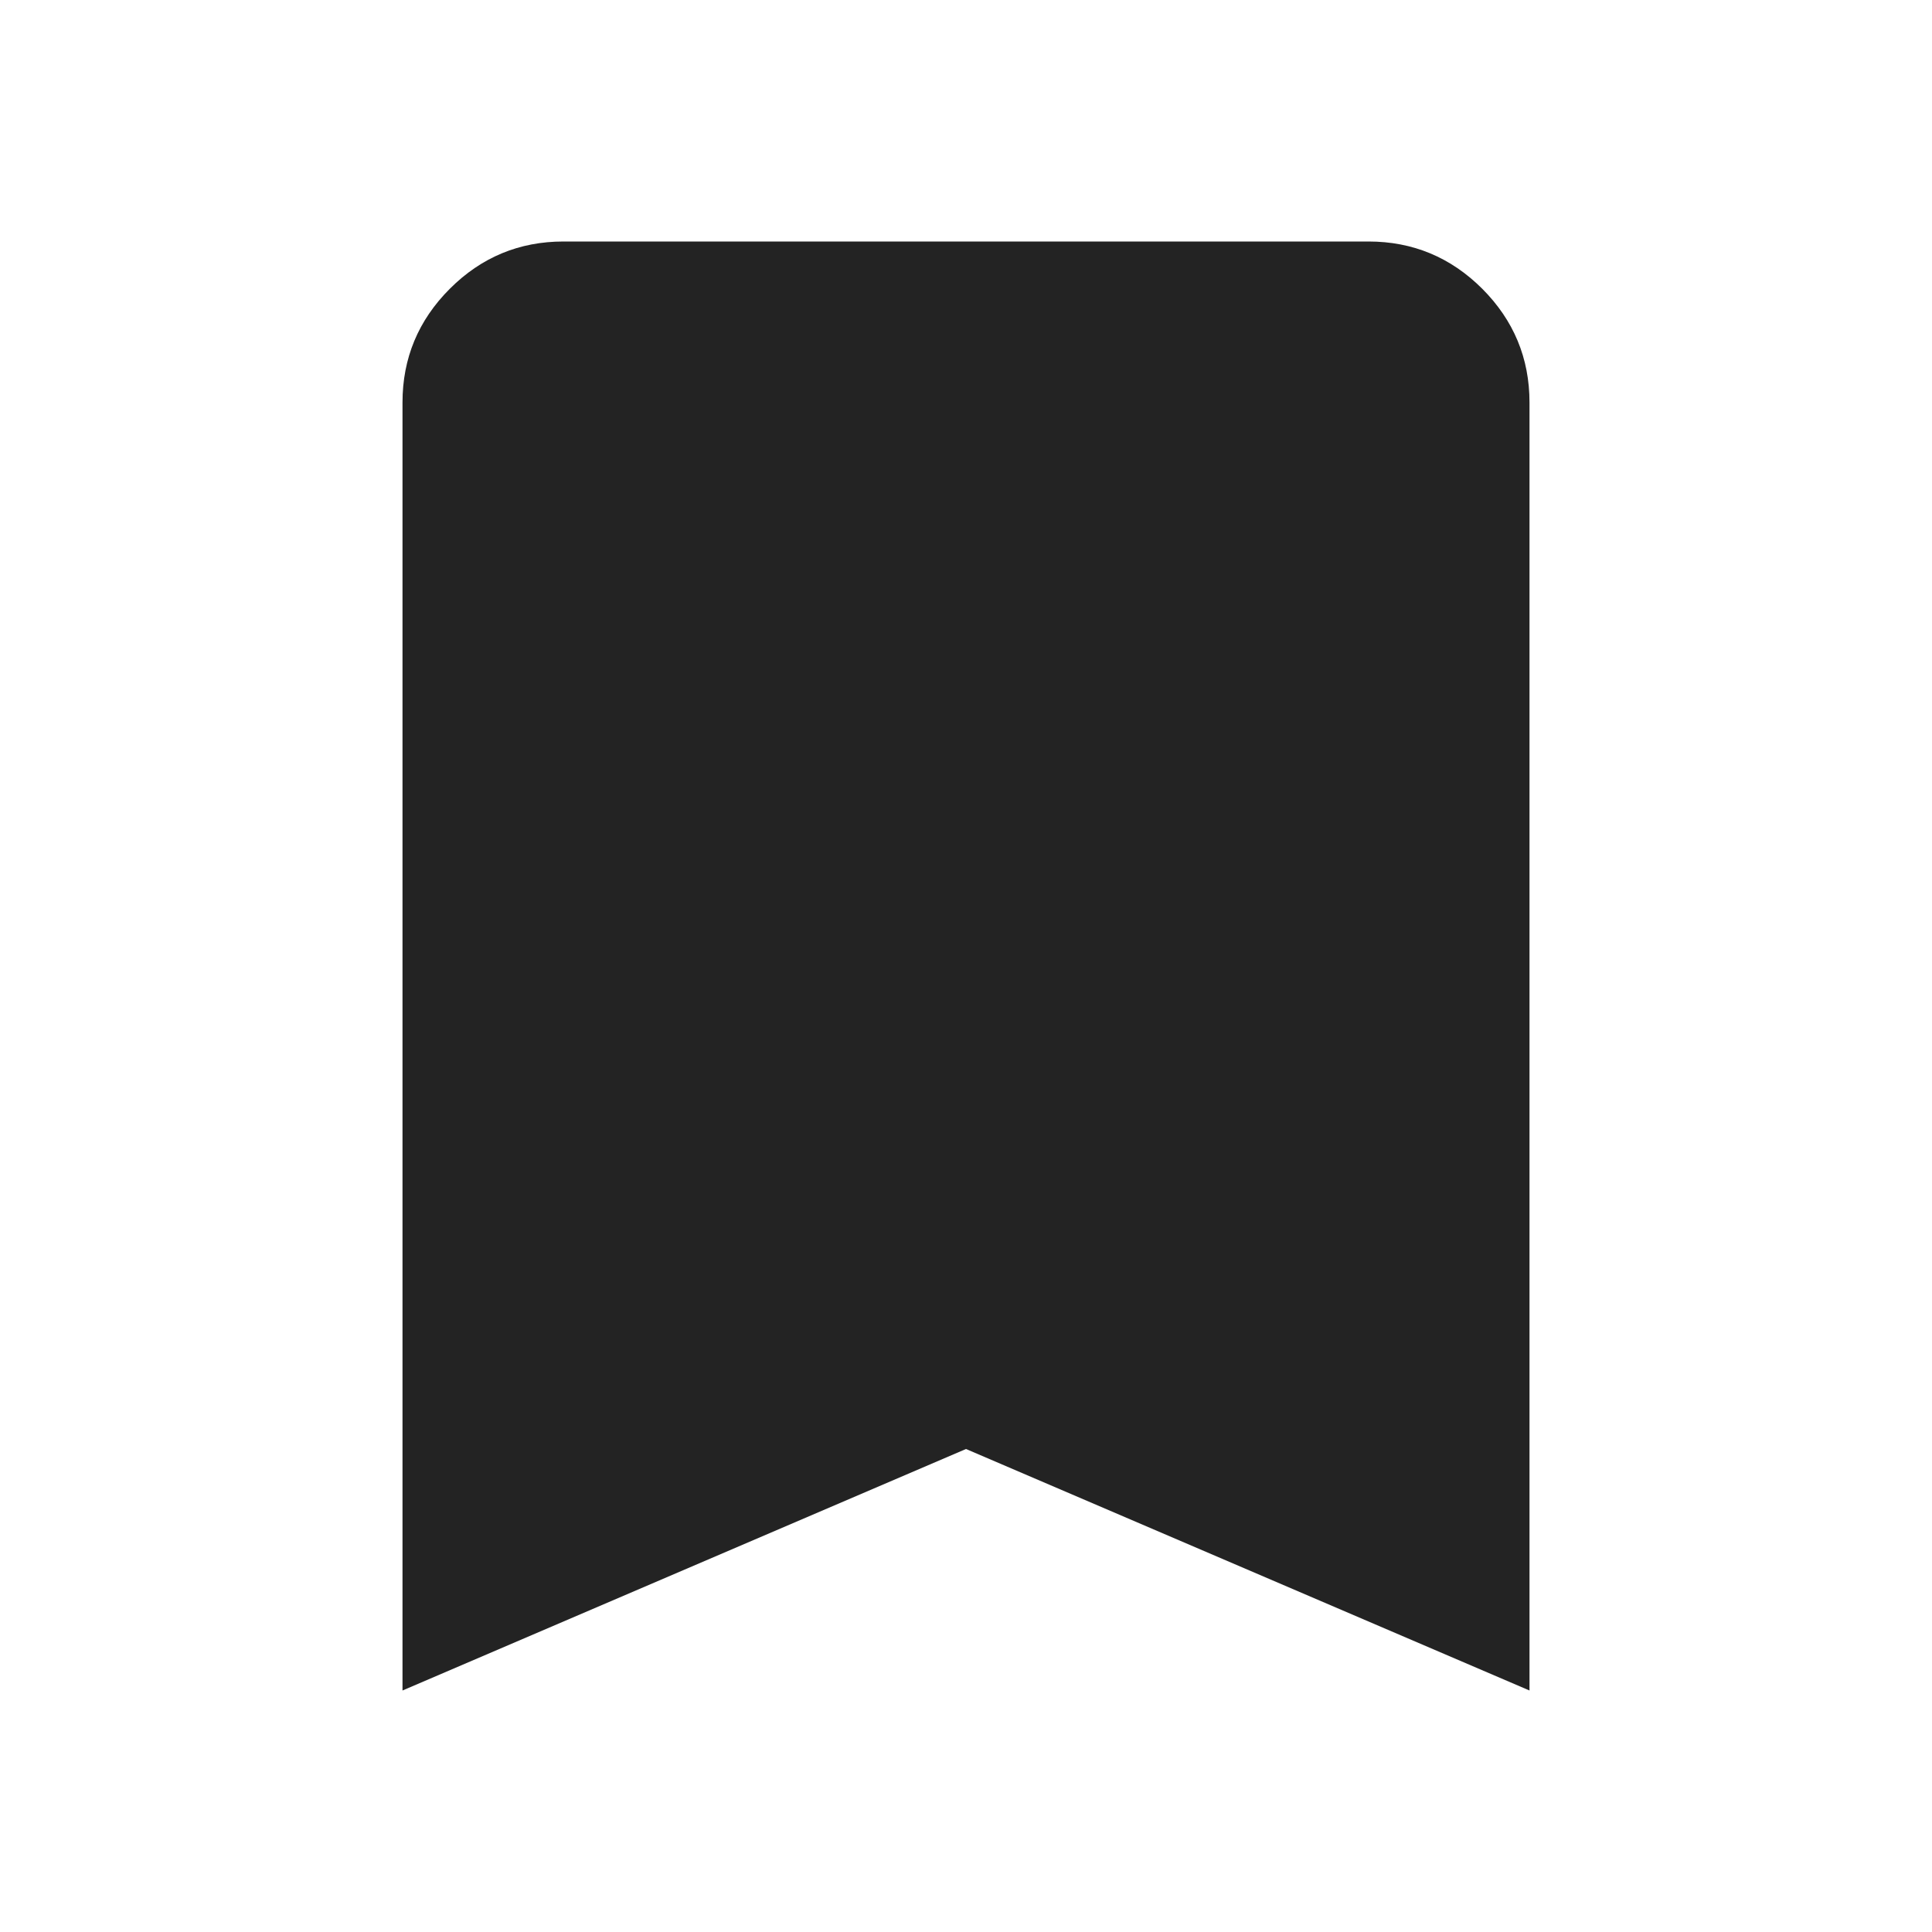
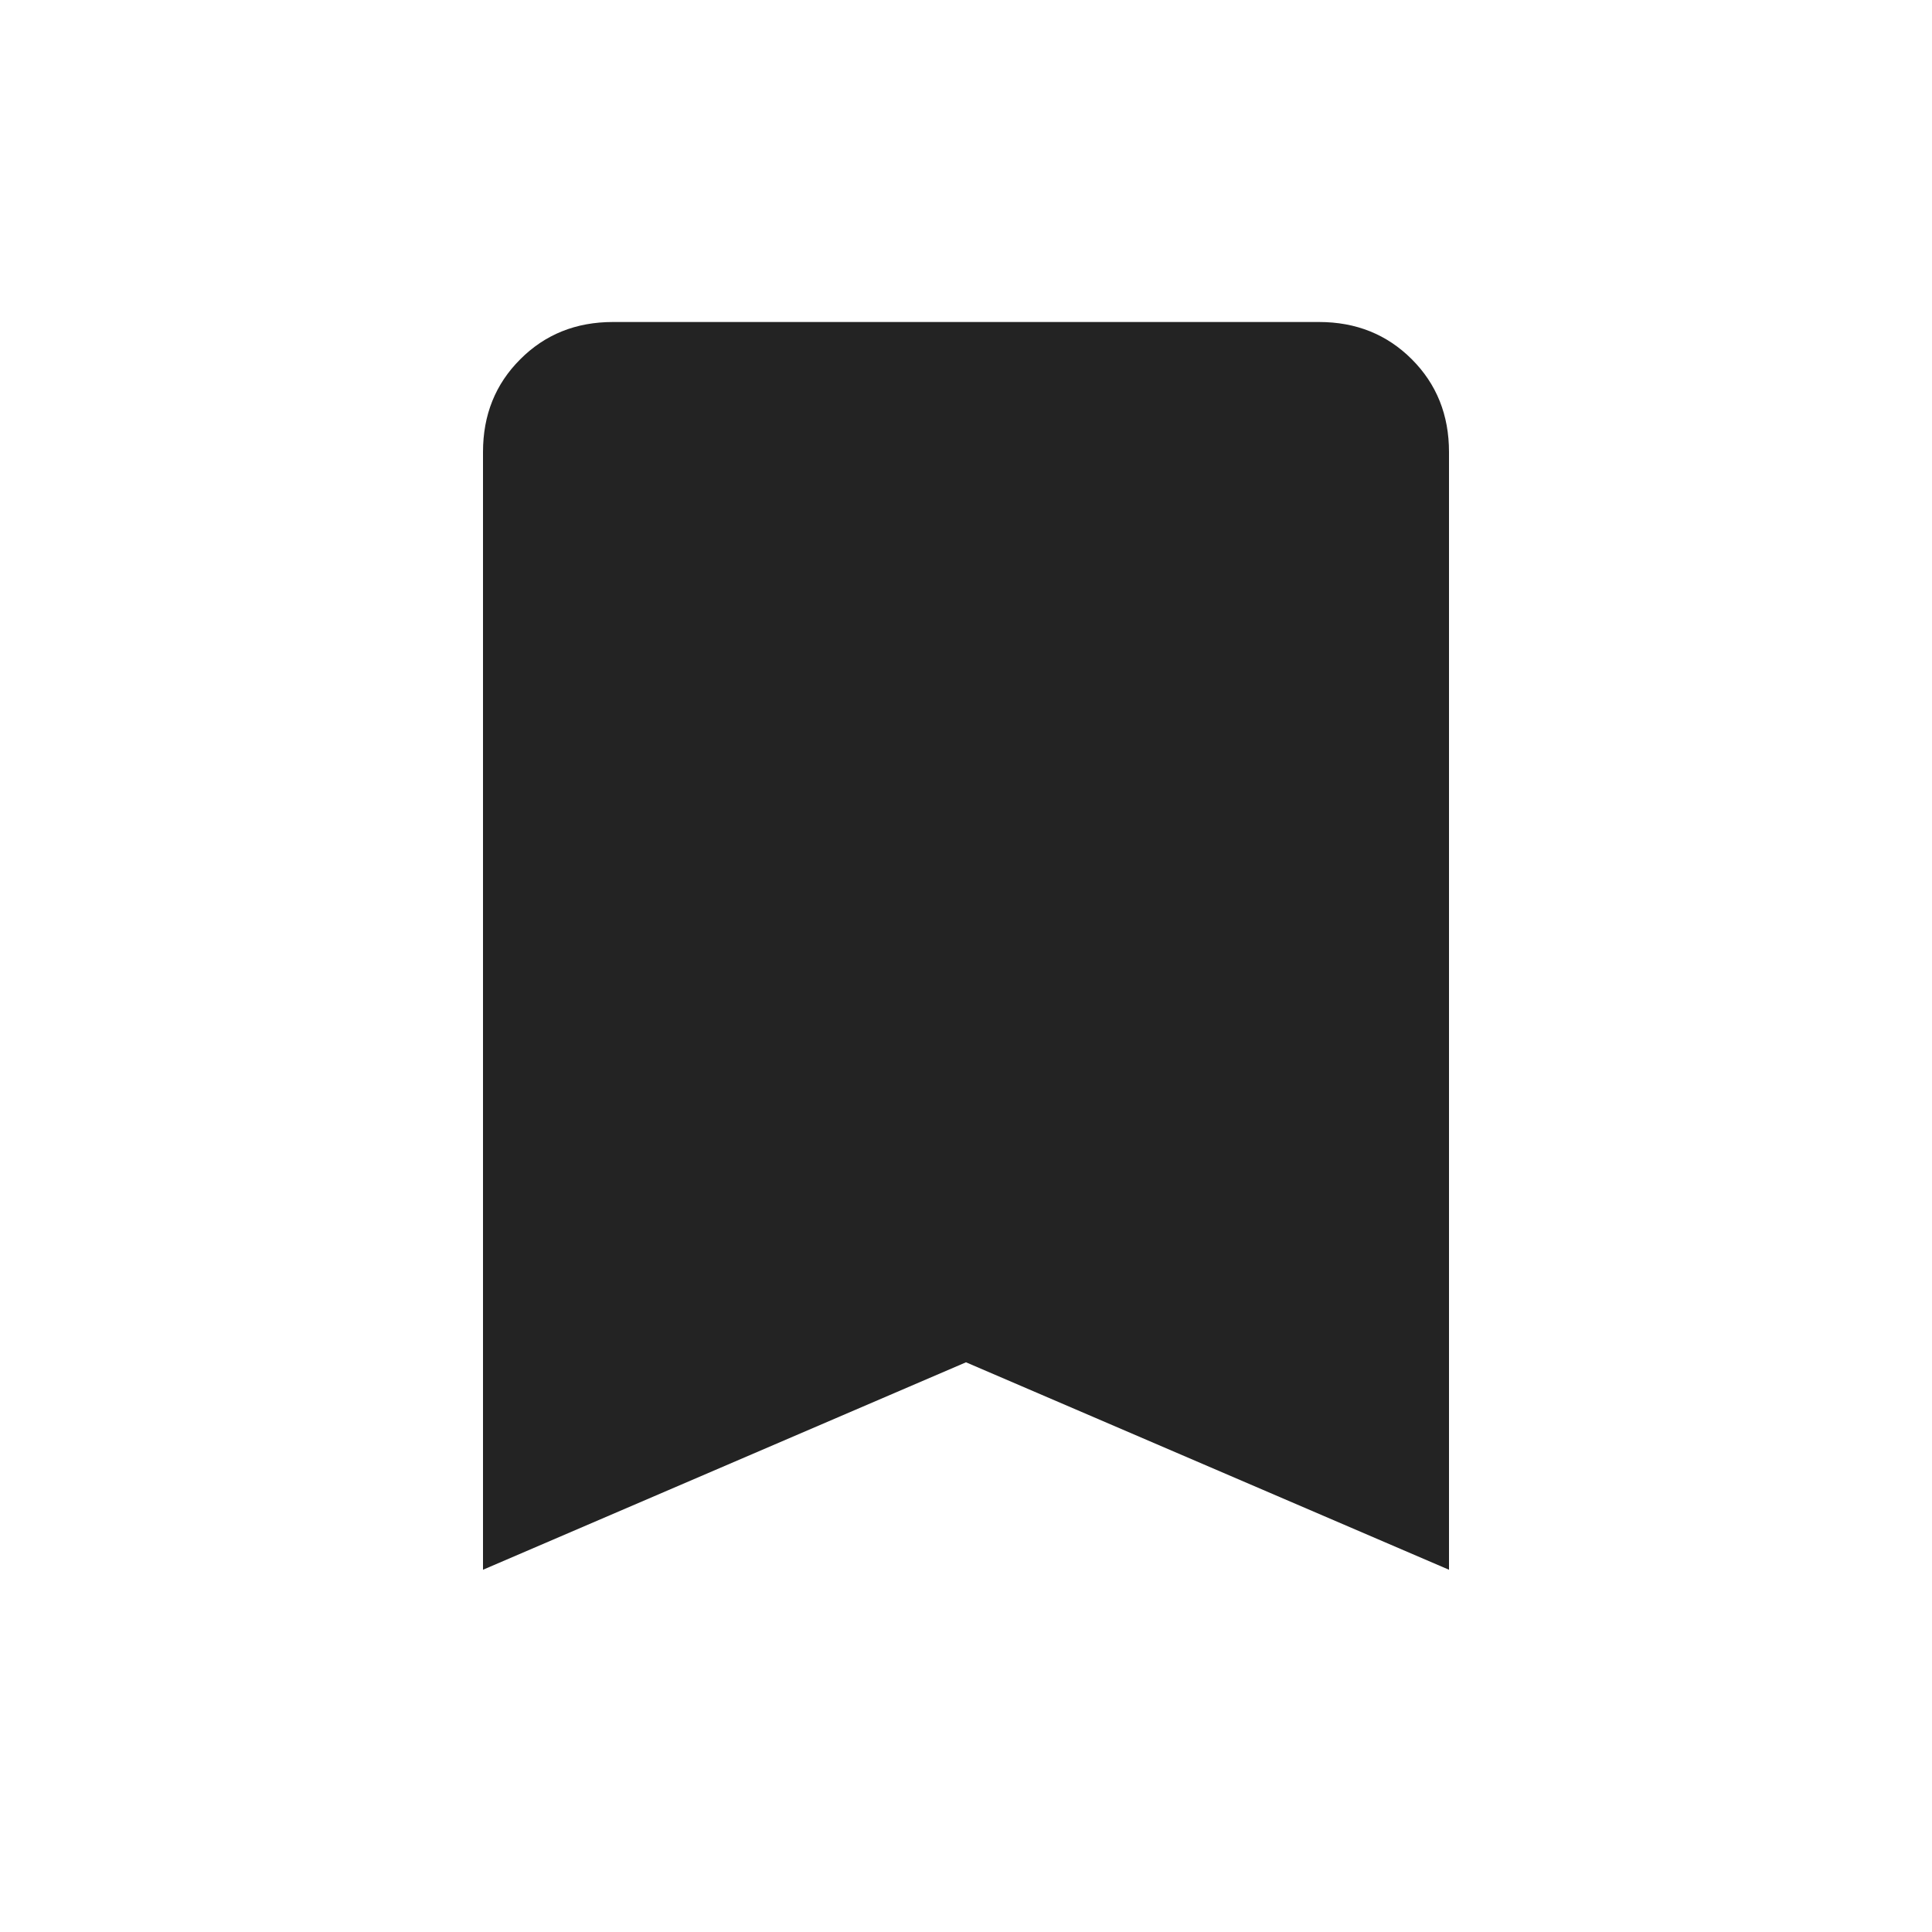
<svg xmlns="http://www.w3.org/2000/svg" width="24" height="24" viewBox="0 0 24 24" fill="none">
-   <path d="M5 21V5C5 4.45 5.196 3.979 5.588 3.587C5.979 3.196 6.45 3 7 3H17C17.55 3 18.021 3.196 18.413 3.587C18.804 3.979 19 4.45 19 5V21L12 18L5 21Z" fill="#232323" />
+   <path d="M6 19.5V5.615C6 5.155 6.154 4.771 6.463 4.463C6.771 4.154 7.155 4 7.615 4H16.385C16.845 4 17.229 4.154 17.538 4.463C17.846 4.771 18 5.155 18 5.615V19.5L12 16.923L6 19.5Z" fill="#232323" />
</svg>
